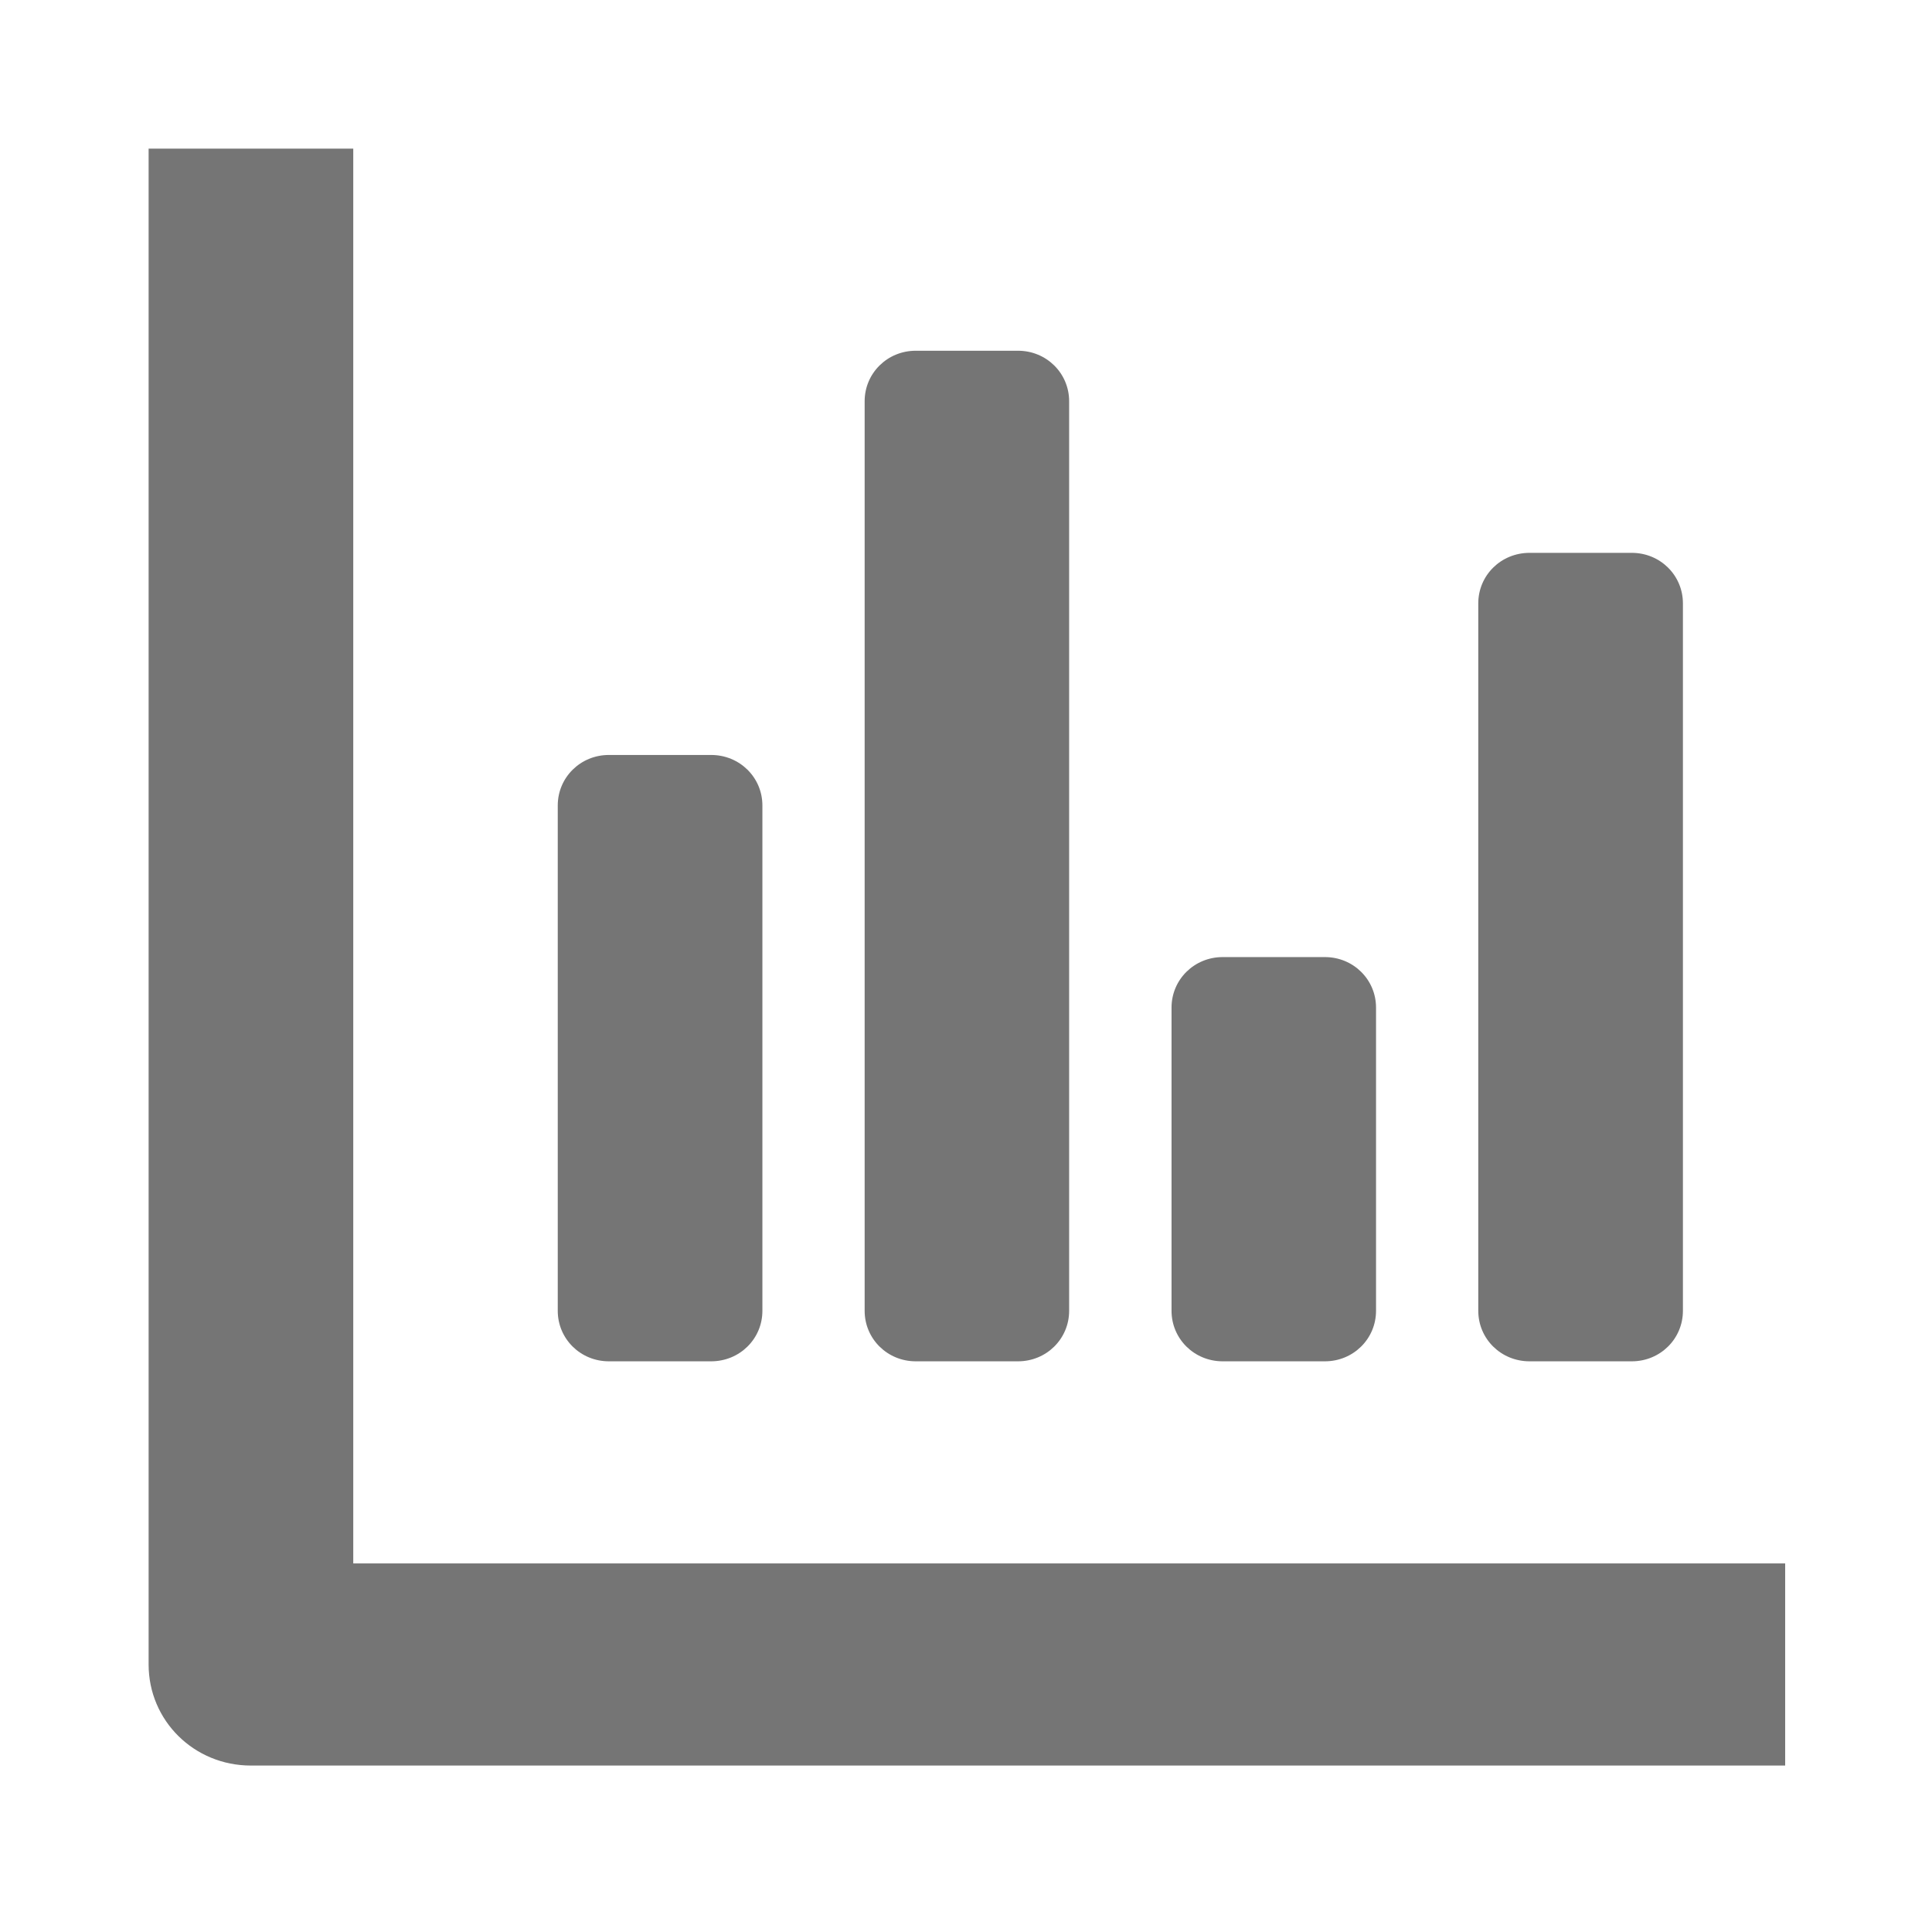
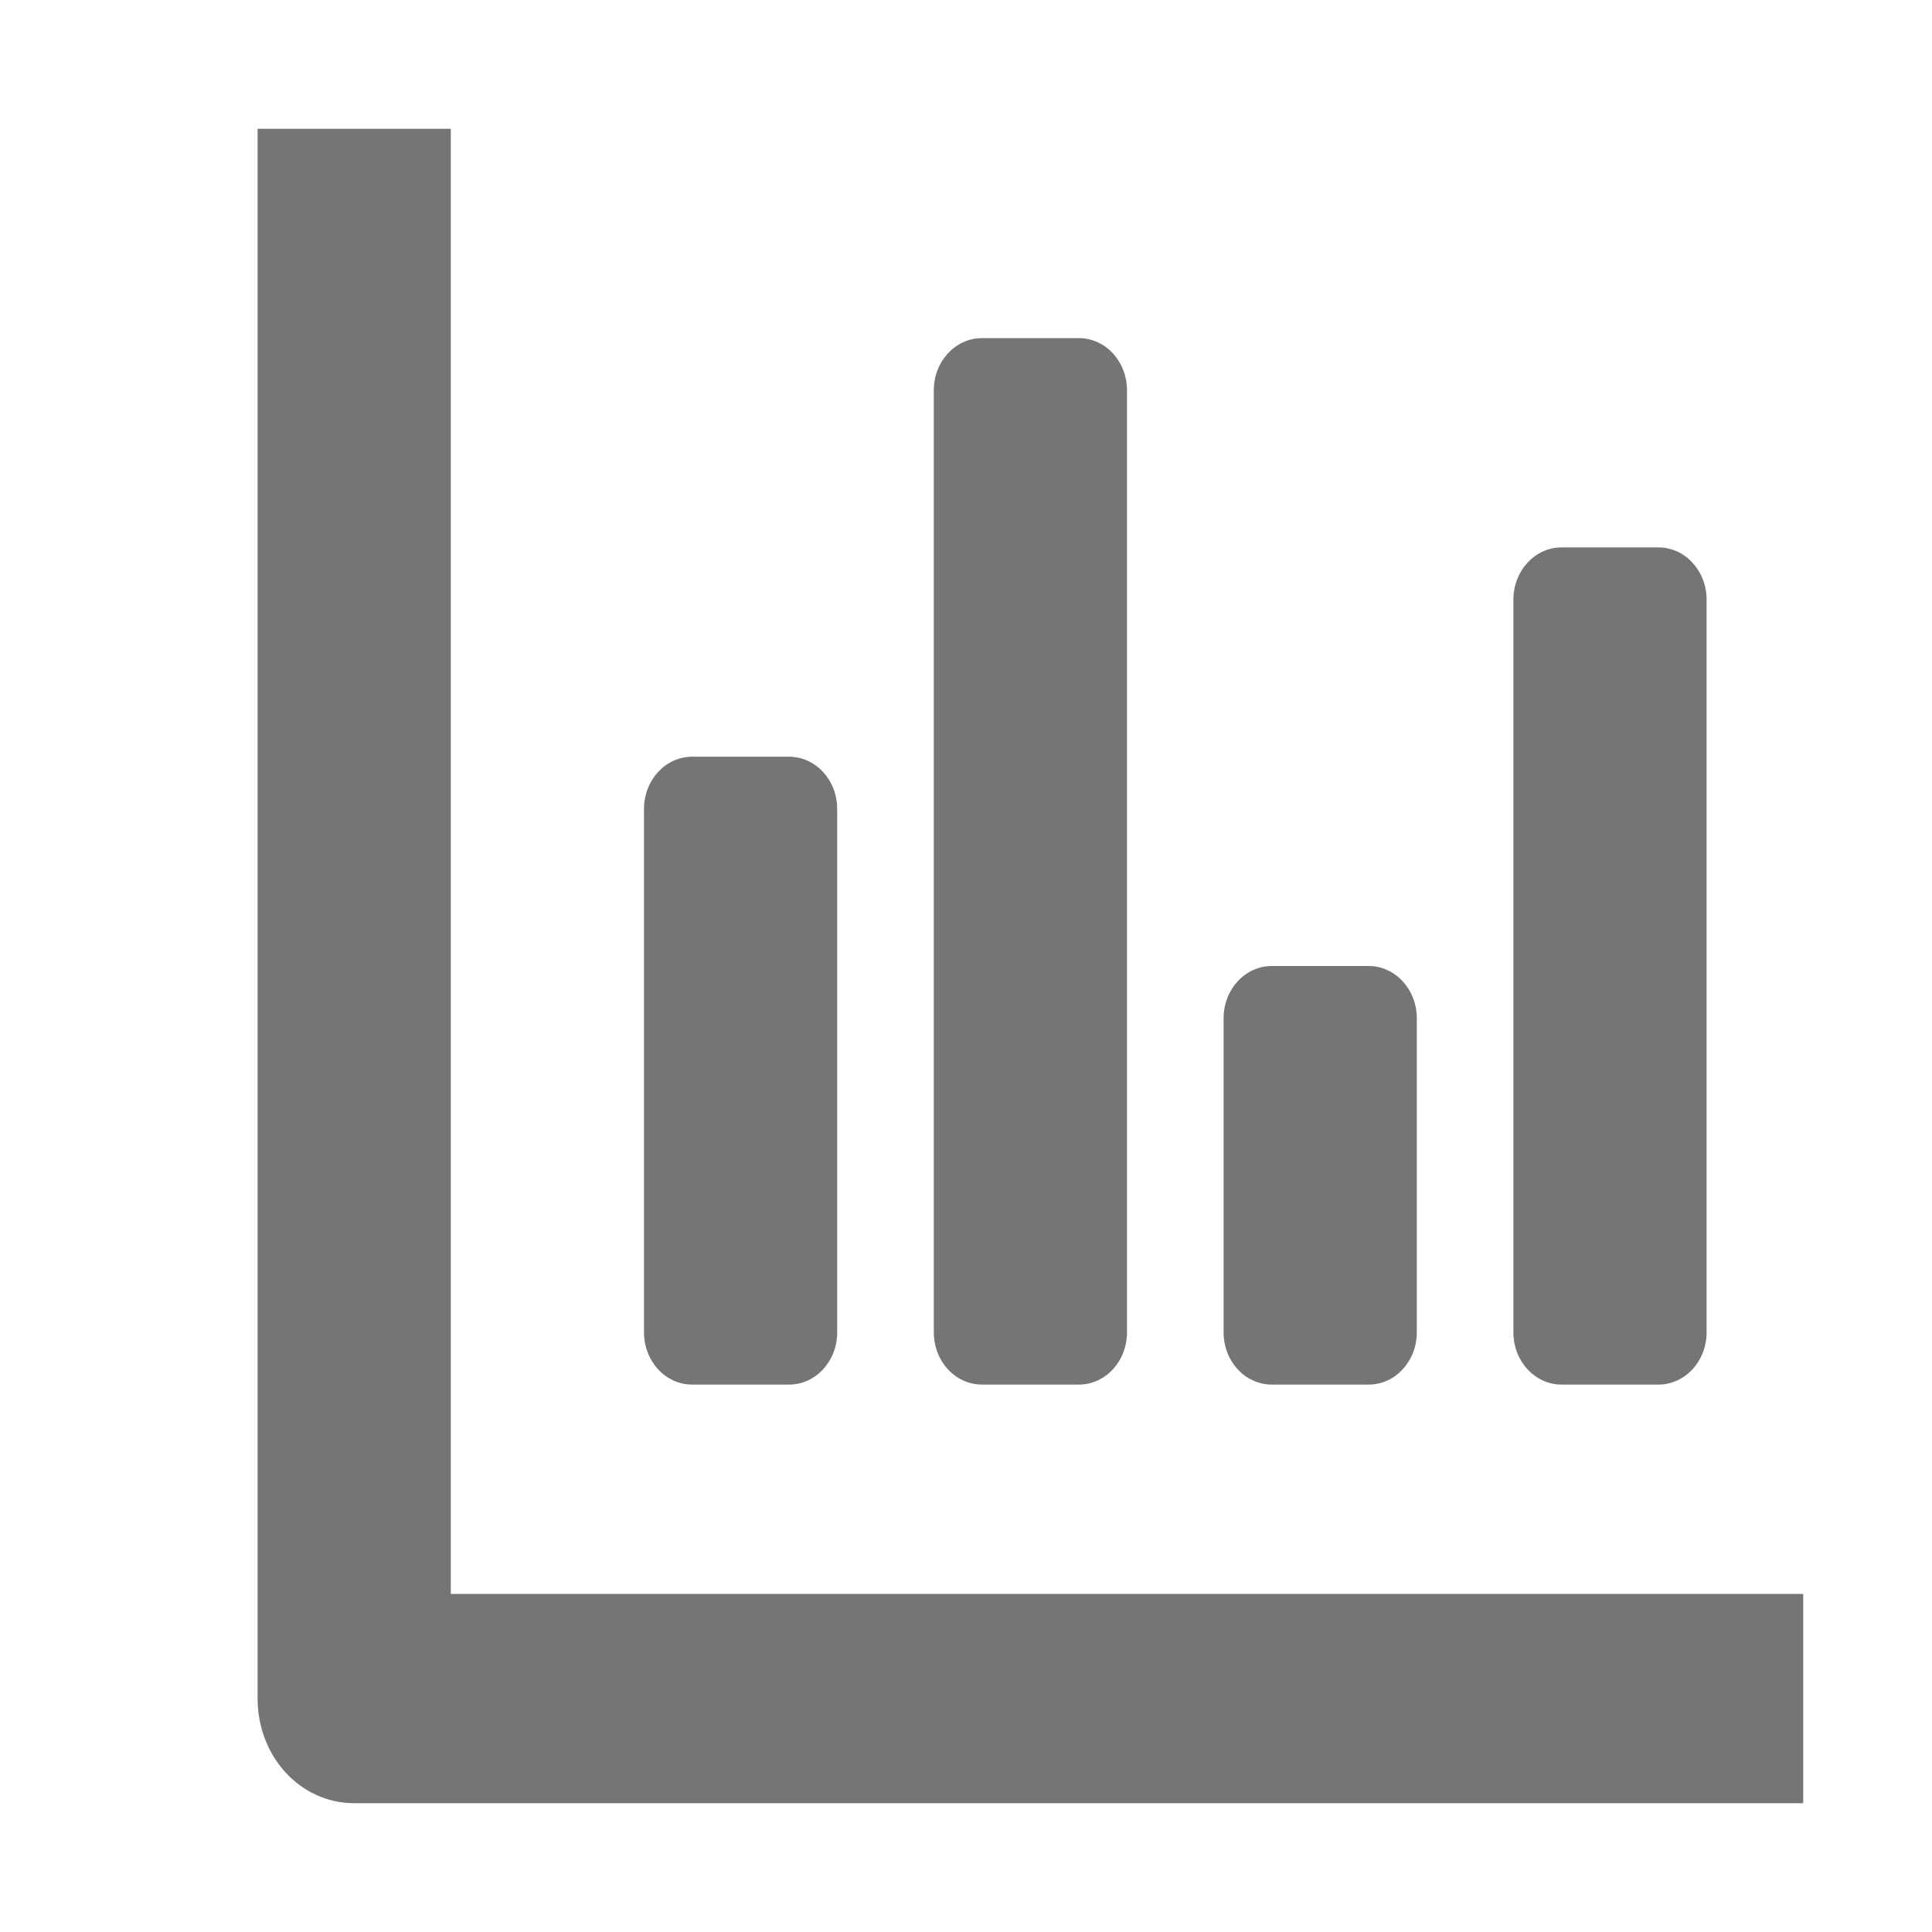
- <svg xmlns="http://www.w3.org/2000/svg" width="13px" height="13px" viewBox="0 0 13 13" version="1.1">
+ <svg xmlns="http://www.w3.org/2000/svg" width="15px" height="15px" viewBox="0 0 15 15" version="1.1">
  <defs />
  <g id="Page-1" stroke="none" stroke-width="1" fill="none" fill-rule="evenodd">
-     <g id="Artboard">
-       <path fill="#757575" d="M2.377,10.52 L2.377,1 L1,1 L1,11.2 C1,11.578 1.306,11.88 1.688,11.88 L12.012,11.88 L12.012,10.52 L2.377,10.52 L2.377,10.52 Z M4.097,9.16 L4.785,9.16 C4.977,9.16 5.13,9.009 5.13,8.82 L5.13,5.42 C5.13,5.231 4.977,5.08 4.785,5.08 L4.097,5.08 C3.906,5.08 3.753,5.231 3.753,5.42 L3.753,8.82 C3.753,9.009 3.906,9.16 4.097,9.16 L4.097,9.16 L4.097,9.16 Z M6.162,9.16 L6.85,9.16 C7.041,9.16 7.194,9.009 7.194,8.82 L7.194,2.7 C7.194,2.511 7.041,2.36 6.85,2.36 L6.162,2.36 C5.971,2.36 5.818,2.511 5.818,2.7 L5.818,8.82 C5.818,9.009 5.971,9.16 6.162,9.16 L6.162,9.16 L6.162,9.16 Z M8.227,9.16 L8.915,9.16 C9.106,9.16 9.259,9.009 9.259,8.82 L9.259,6.78 C9.259,6.591 9.106,6.44 8.915,6.44 L8.227,6.44 C8.036,6.44 7.883,6.591 7.883,6.78 L7.883,8.82 C7.883,9.009 8.036,9.16 8.227,9.16 L8.227,9.16 L8.227,9.16 Z M10.292,9.16 L10.98,9.16 C11.171,9.16 11.324,9.009 11.324,8.82 L11.324,4.06 C11.324,3.871 11.171,3.72 10.98,3.72 L10.292,3.72 C10.1,3.72 9.947,3.871 9.947,4.06 L9.947,8.82 C9.947,9.009 10.1,9.16 10.292,9.16 L10.292,9.16 L10.292,9.16 Z" id="Shape" />
+     <g id="Artboard" fill-rule="nonzero">
+       <path fill="#757575" d="M3.5,12.375 L3.5,1 L2,1 L2,13.187 C2,13.639 2.333,14 2.75,14 L14,14 L14,12.375 L3.5,12.375 L3.5,12.375 Z M5.375,10.75 L6.125,10.75 C6.333,10.75 6.5,10.569 6.5,10.344 L6.5,6.281 C6.5,6.056 6.333,5.875 6.125,5.875 L5.375,5.875 C5.167,5.875 5,6.056 5,6.281 L5,10.344 C5,10.569 5.167,10.75 5.375,10.75 L5.375,10.75 L5.375,10.75 Z M7.625,10.75 L8.375,10.75 C8.583,10.75 8.75,10.569 8.75,10.344 L8.75,3.031 C8.75,2.806 8.583,2.625 8.375,2.625 L7.625,2.625 C7.417,2.625 7.25,2.806 7.25,3.031 L7.25,10.344 C7.25,10.569 7.417,10.75 7.625,10.75 L7.625,10.75 L7.625,10.75 Z M9.875,10.75 L10.625,10.75 C10.833,10.75 11,10.569 11,10.344 L11,7.906 C11,7.681 10.833,7.5 10.625,7.5 L9.875,7.5 C9.667,7.5 9.5,7.681 9.5,7.906 L9.5,10.344 C9.5,10.569 9.667,10.75 9.875,10.75 L9.875,10.75 L9.875,10.75 Z M12.125,10.75 L12.875,10.75 C13.083,10.75 13.25,10.569 13.25,10.344 L13.25,4.656 C13.25,4.431 13.083,4.25 12.875,4.25 L12.125,4.25 C11.917,4.25 11.75,4.431 11.75,4.656 L11.75,10.344 C11.75,10.569 11.917,10.75 12.125,10.75 L12.125,10.75 L12.125,10.75 Z" id="Shape" />
    </g>
  </g>
</svg>
